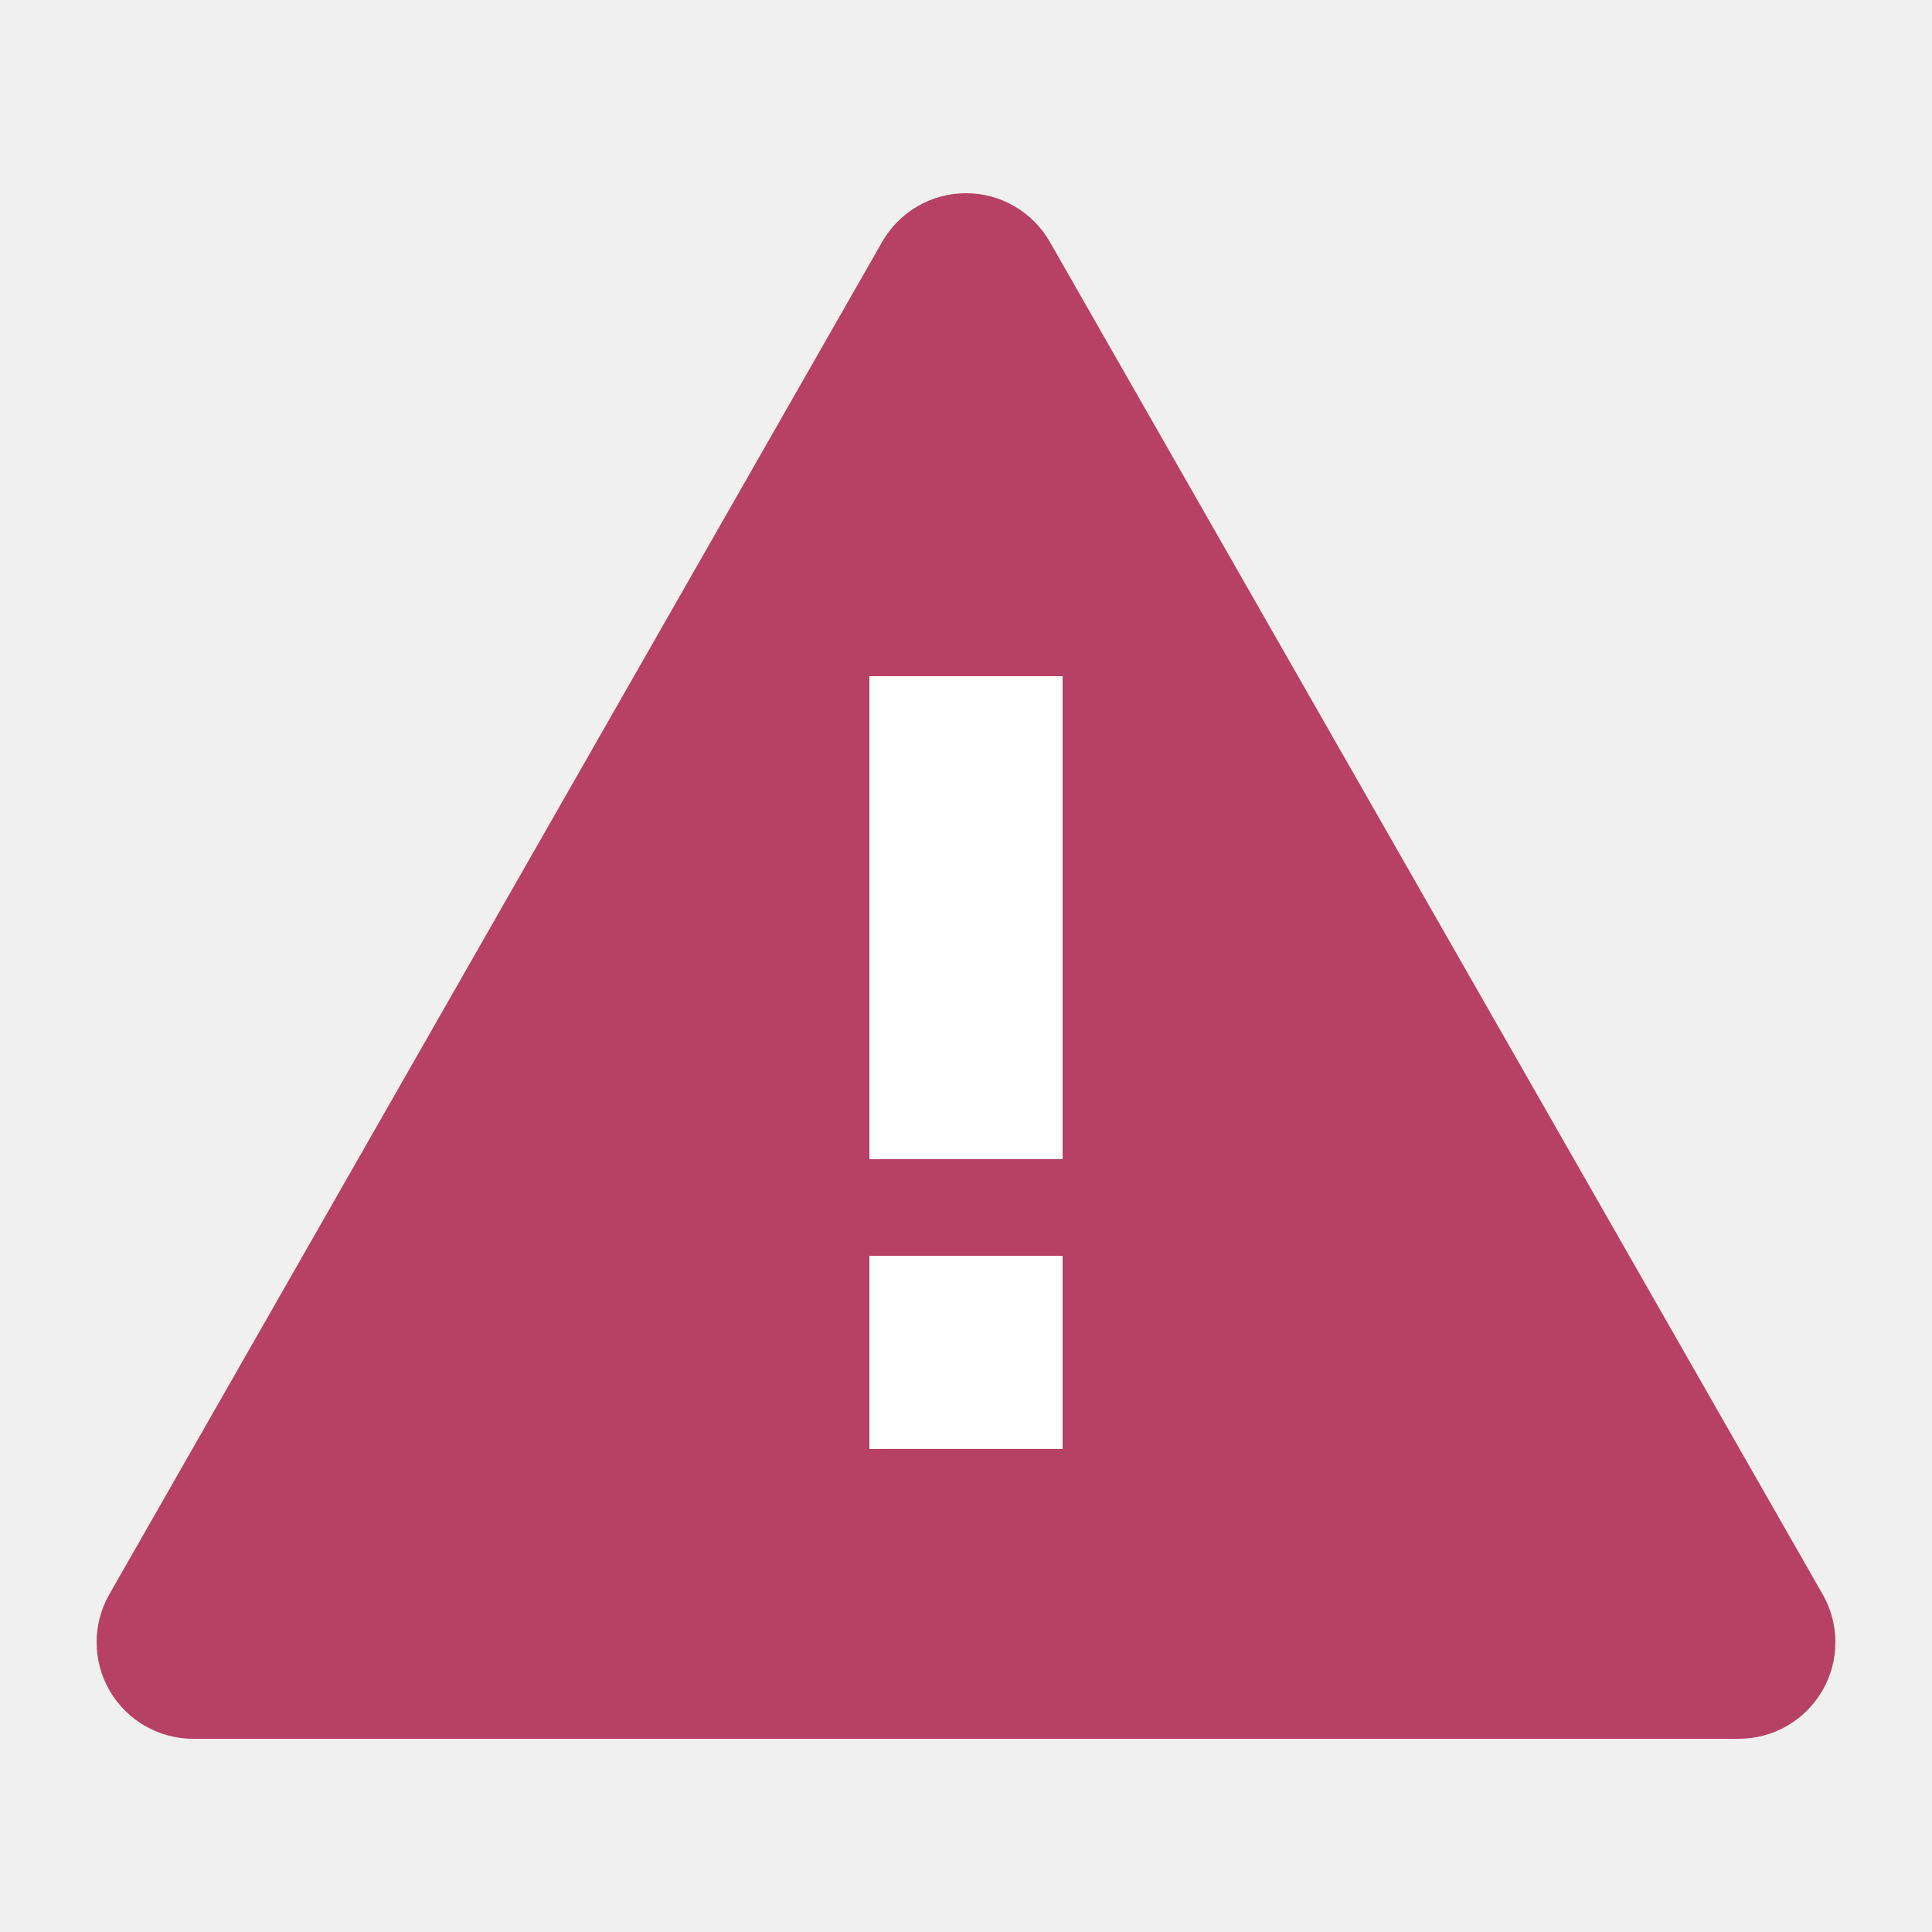
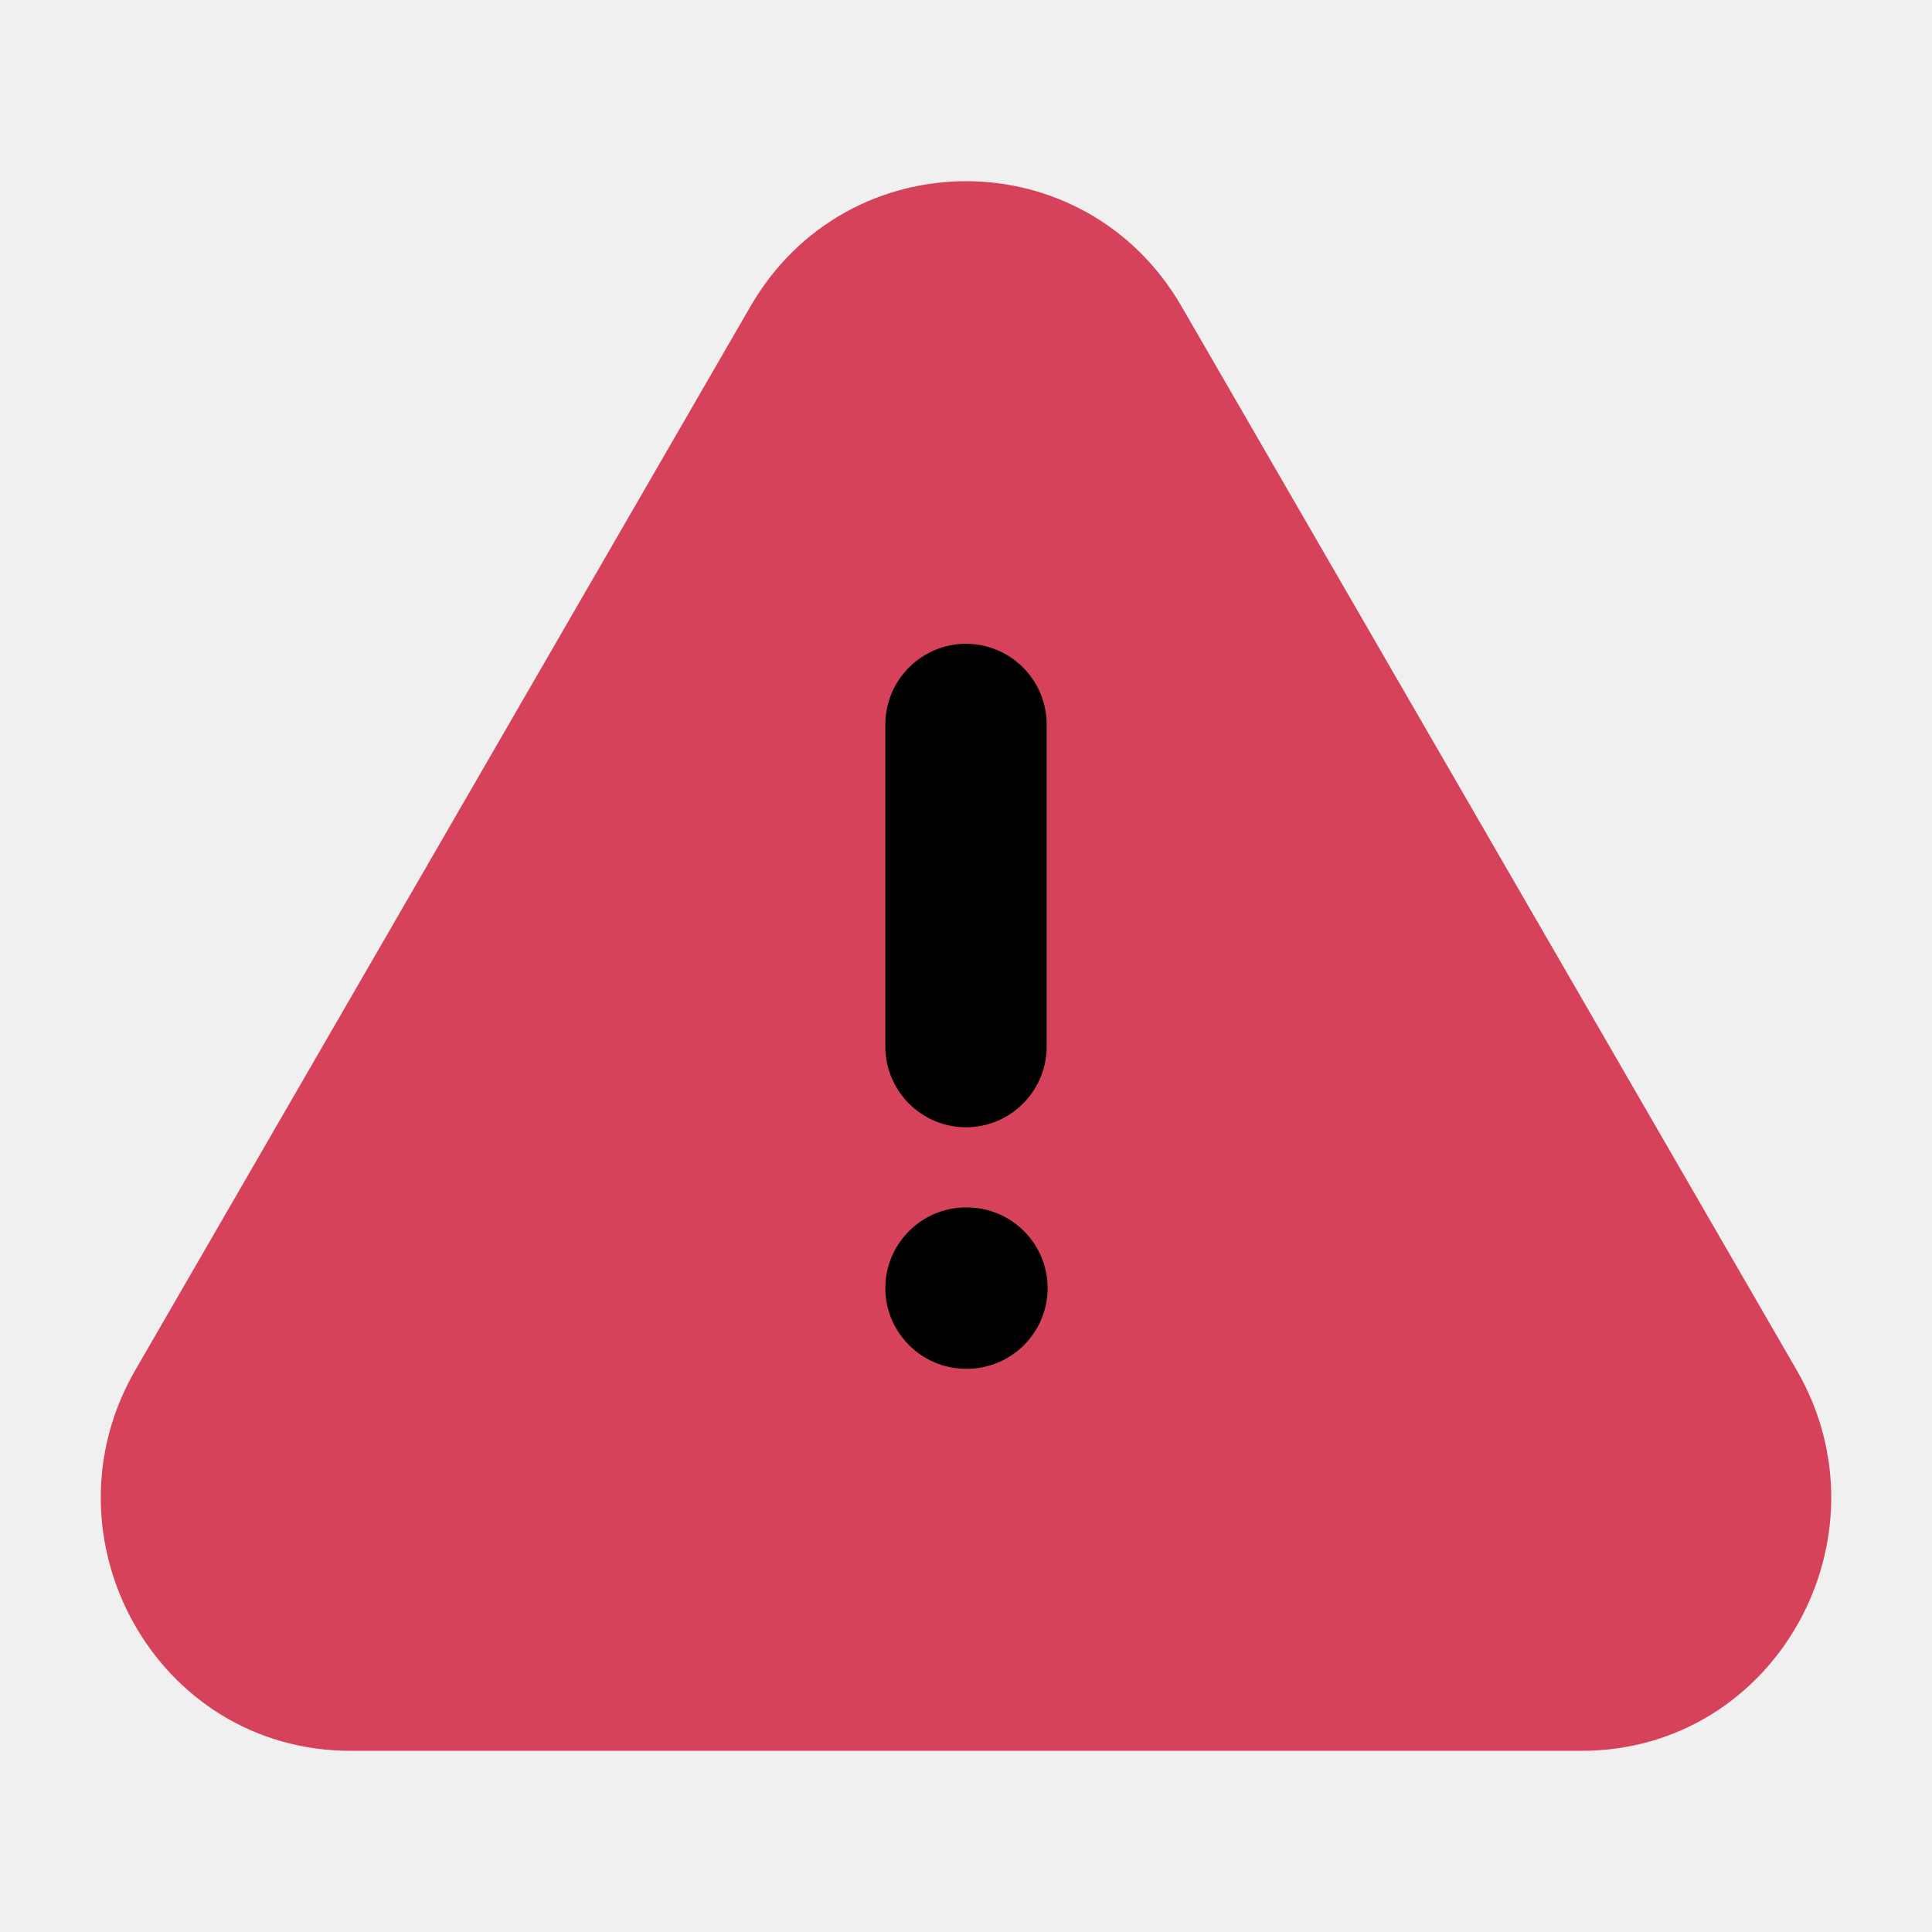
<svg xmlns="http://www.w3.org/2000/svg" width="40" height="40" viewBox="0 0 40 40" fill="none">
-   <path fill-rule="evenodd" clip-rule="evenodd" d="M20 4C20.718 4 21.38 4.385 21.736 5.008L37.736 33.008C38.09 33.627 38.088 34.387 37.73 35.004C37.372 35.62 36.713 36 36 36H4C3.287 36 2.628 35.62 2.27 35.004C1.912 34.387 1.91 33.627 2.264 33.008L18.264 5.008C18.62 4.385 19.282 4 20 4Z" fill="#B74166" />
-   <path d="M18 14V24H22V14H18Z" fill="white" />
-   <path d="M22 26H18V30H22V26Z" fill="white" />
-   <path d="M18 14V24H22V14H18Z" fill="white" />
-   <path d="M22 26H18V30H22V26Z" fill="white" />
+   <rect x="15.982" y="10" width="8.036" height="20" fill="black" />
+   <path fill-rule="evenodd" clip-rule="evenodd" d="M15.54 6.339C17.54 2.889 22.46 2.889 24.46 6.339L37.2 28.369C39.2 31.829 36.77 36.249 32.74 36.249H7.26C3.23 36.249 0.8 31.829 2.8 28.369L15.54 6.339ZM18.33 26.669C18.33 25.749 19.08 24.999 20 24.999H20.02C20.94 24.999 21.69 25.749 21.69 26.669C21.69 27.589 20.94 28.339 20.02 28.339H20C19.08 28.339 18.33 27.589 18.33 26.669ZM21.67 14.999C21.67 14.079 20.92 13.329 20 13.329C19.08 13.329 18.33 14.079 18.33 14.999V21.669C18.33 22.589 19.08 23.339 20 23.339C20.92 23.339 21.67 22.589 21.67 21.669V14.999Z" fill="#D7425B" />
</svg>
